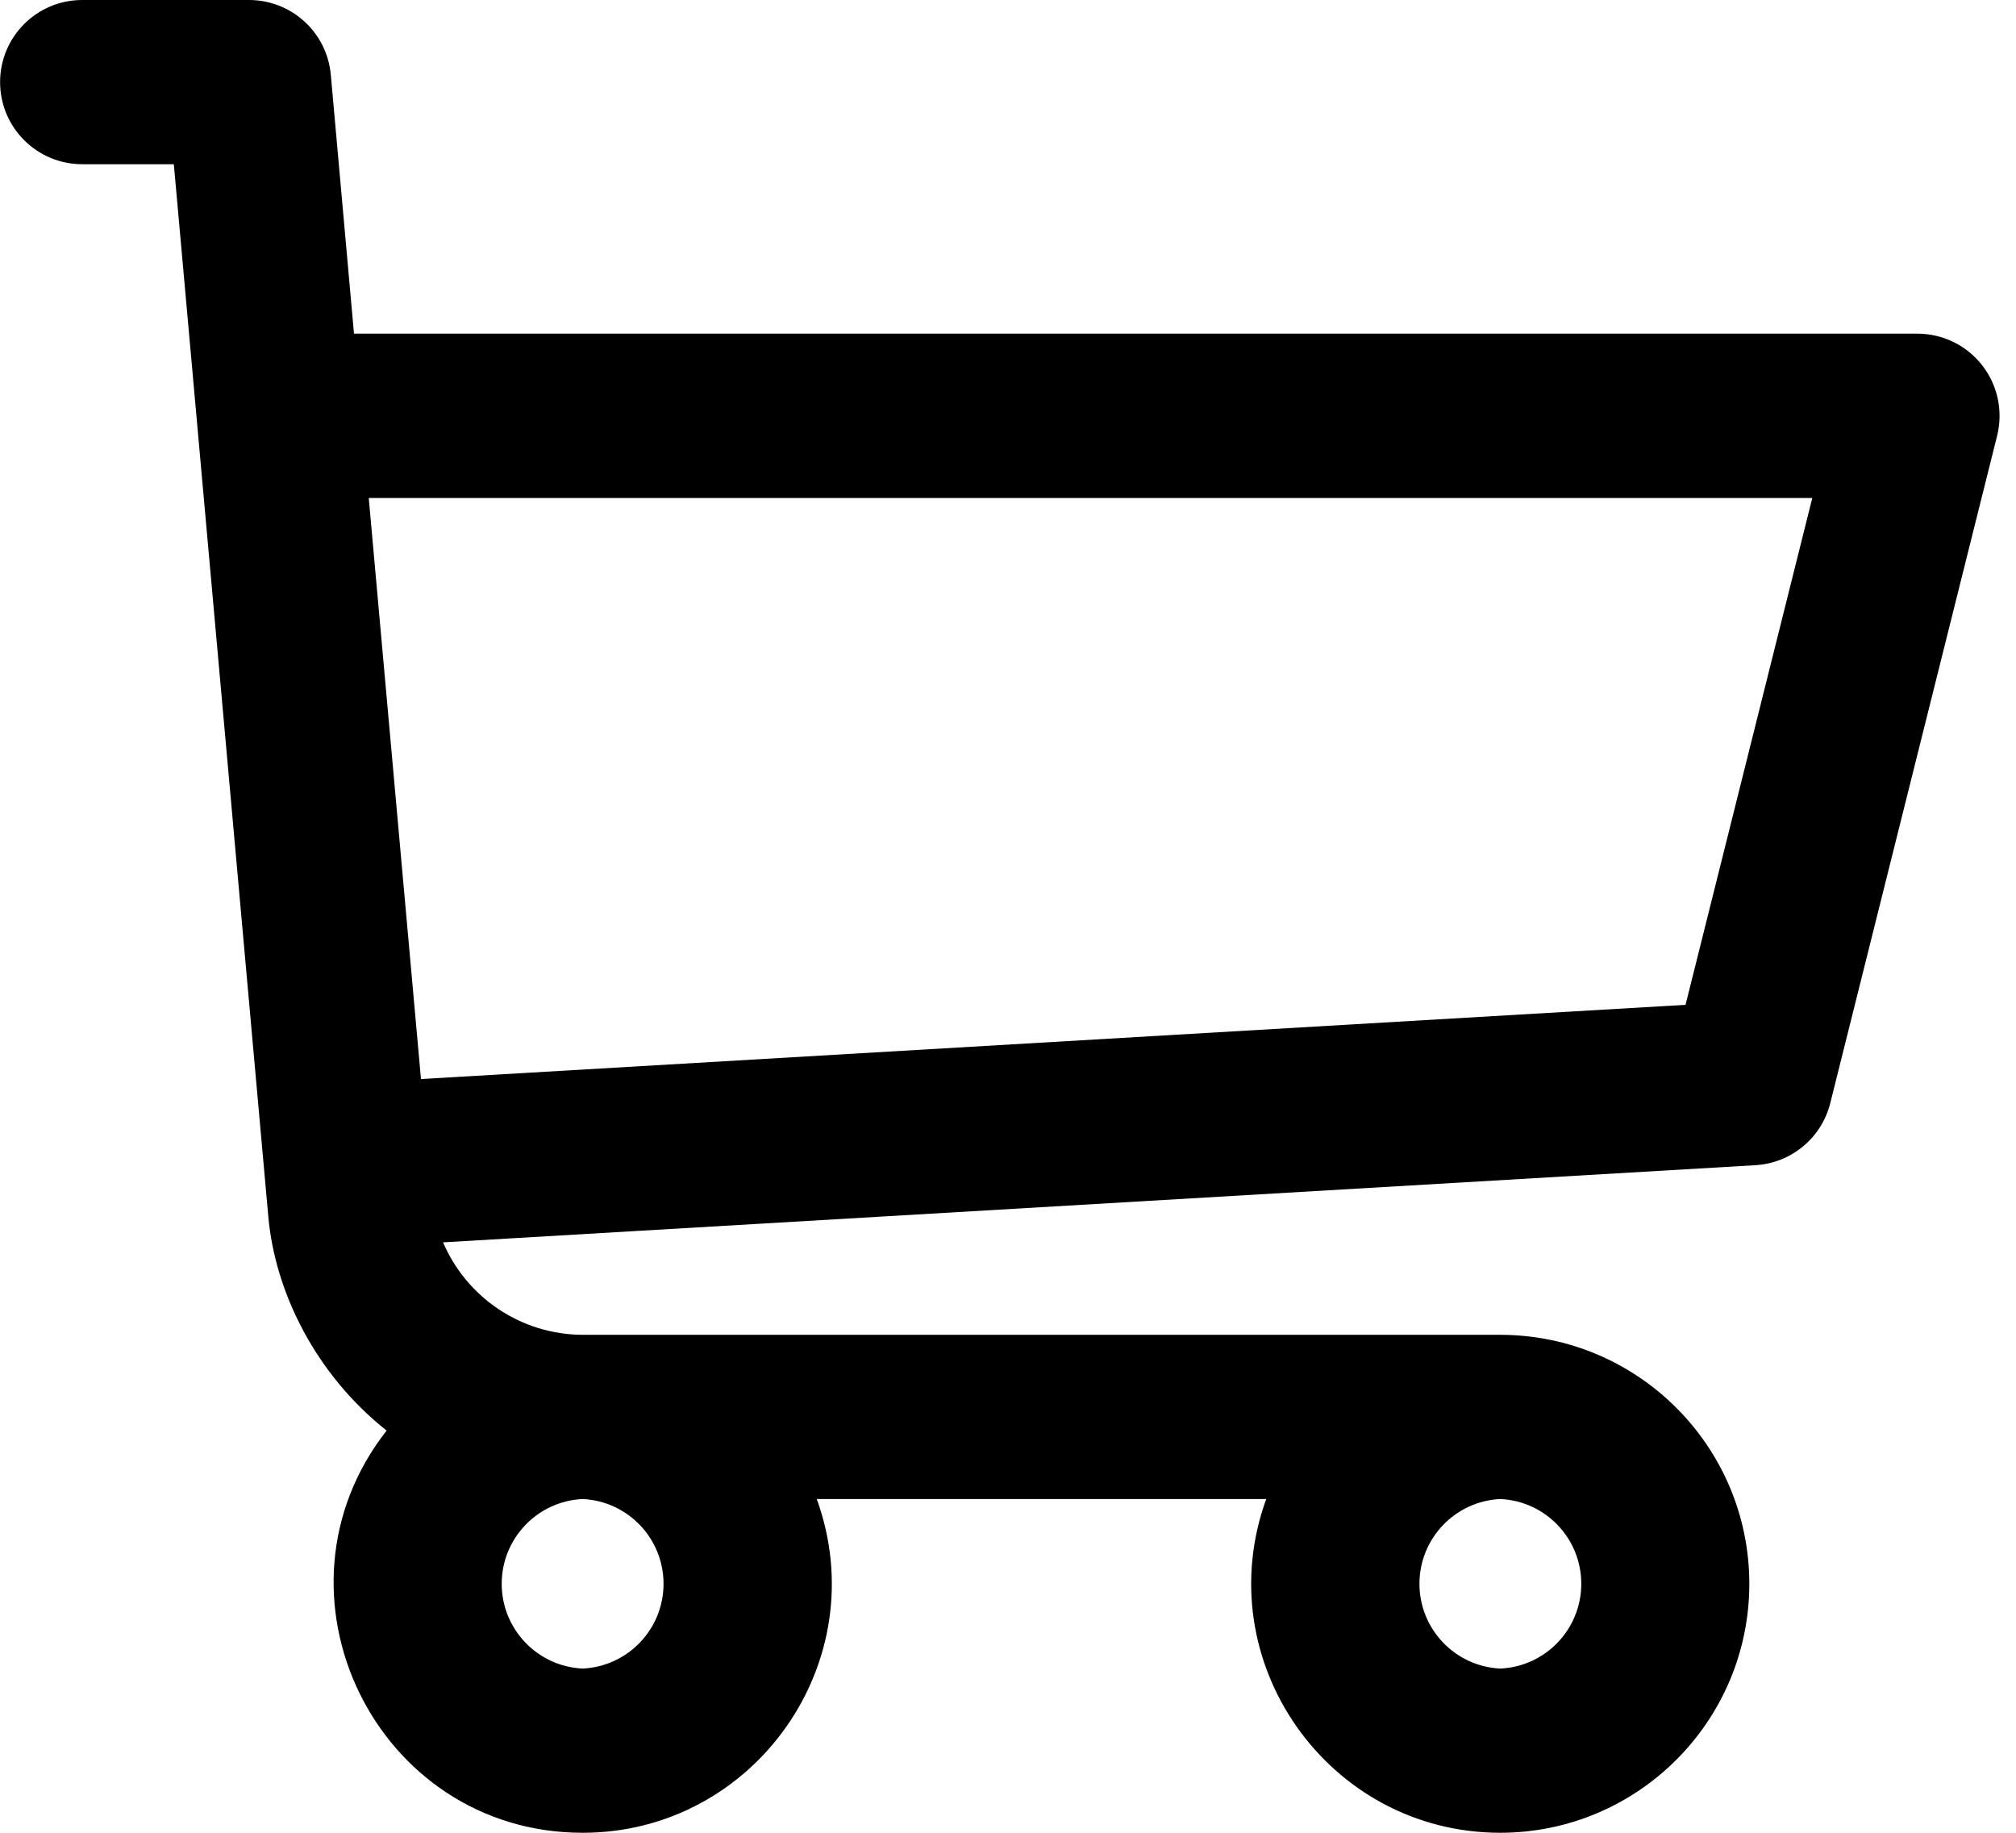
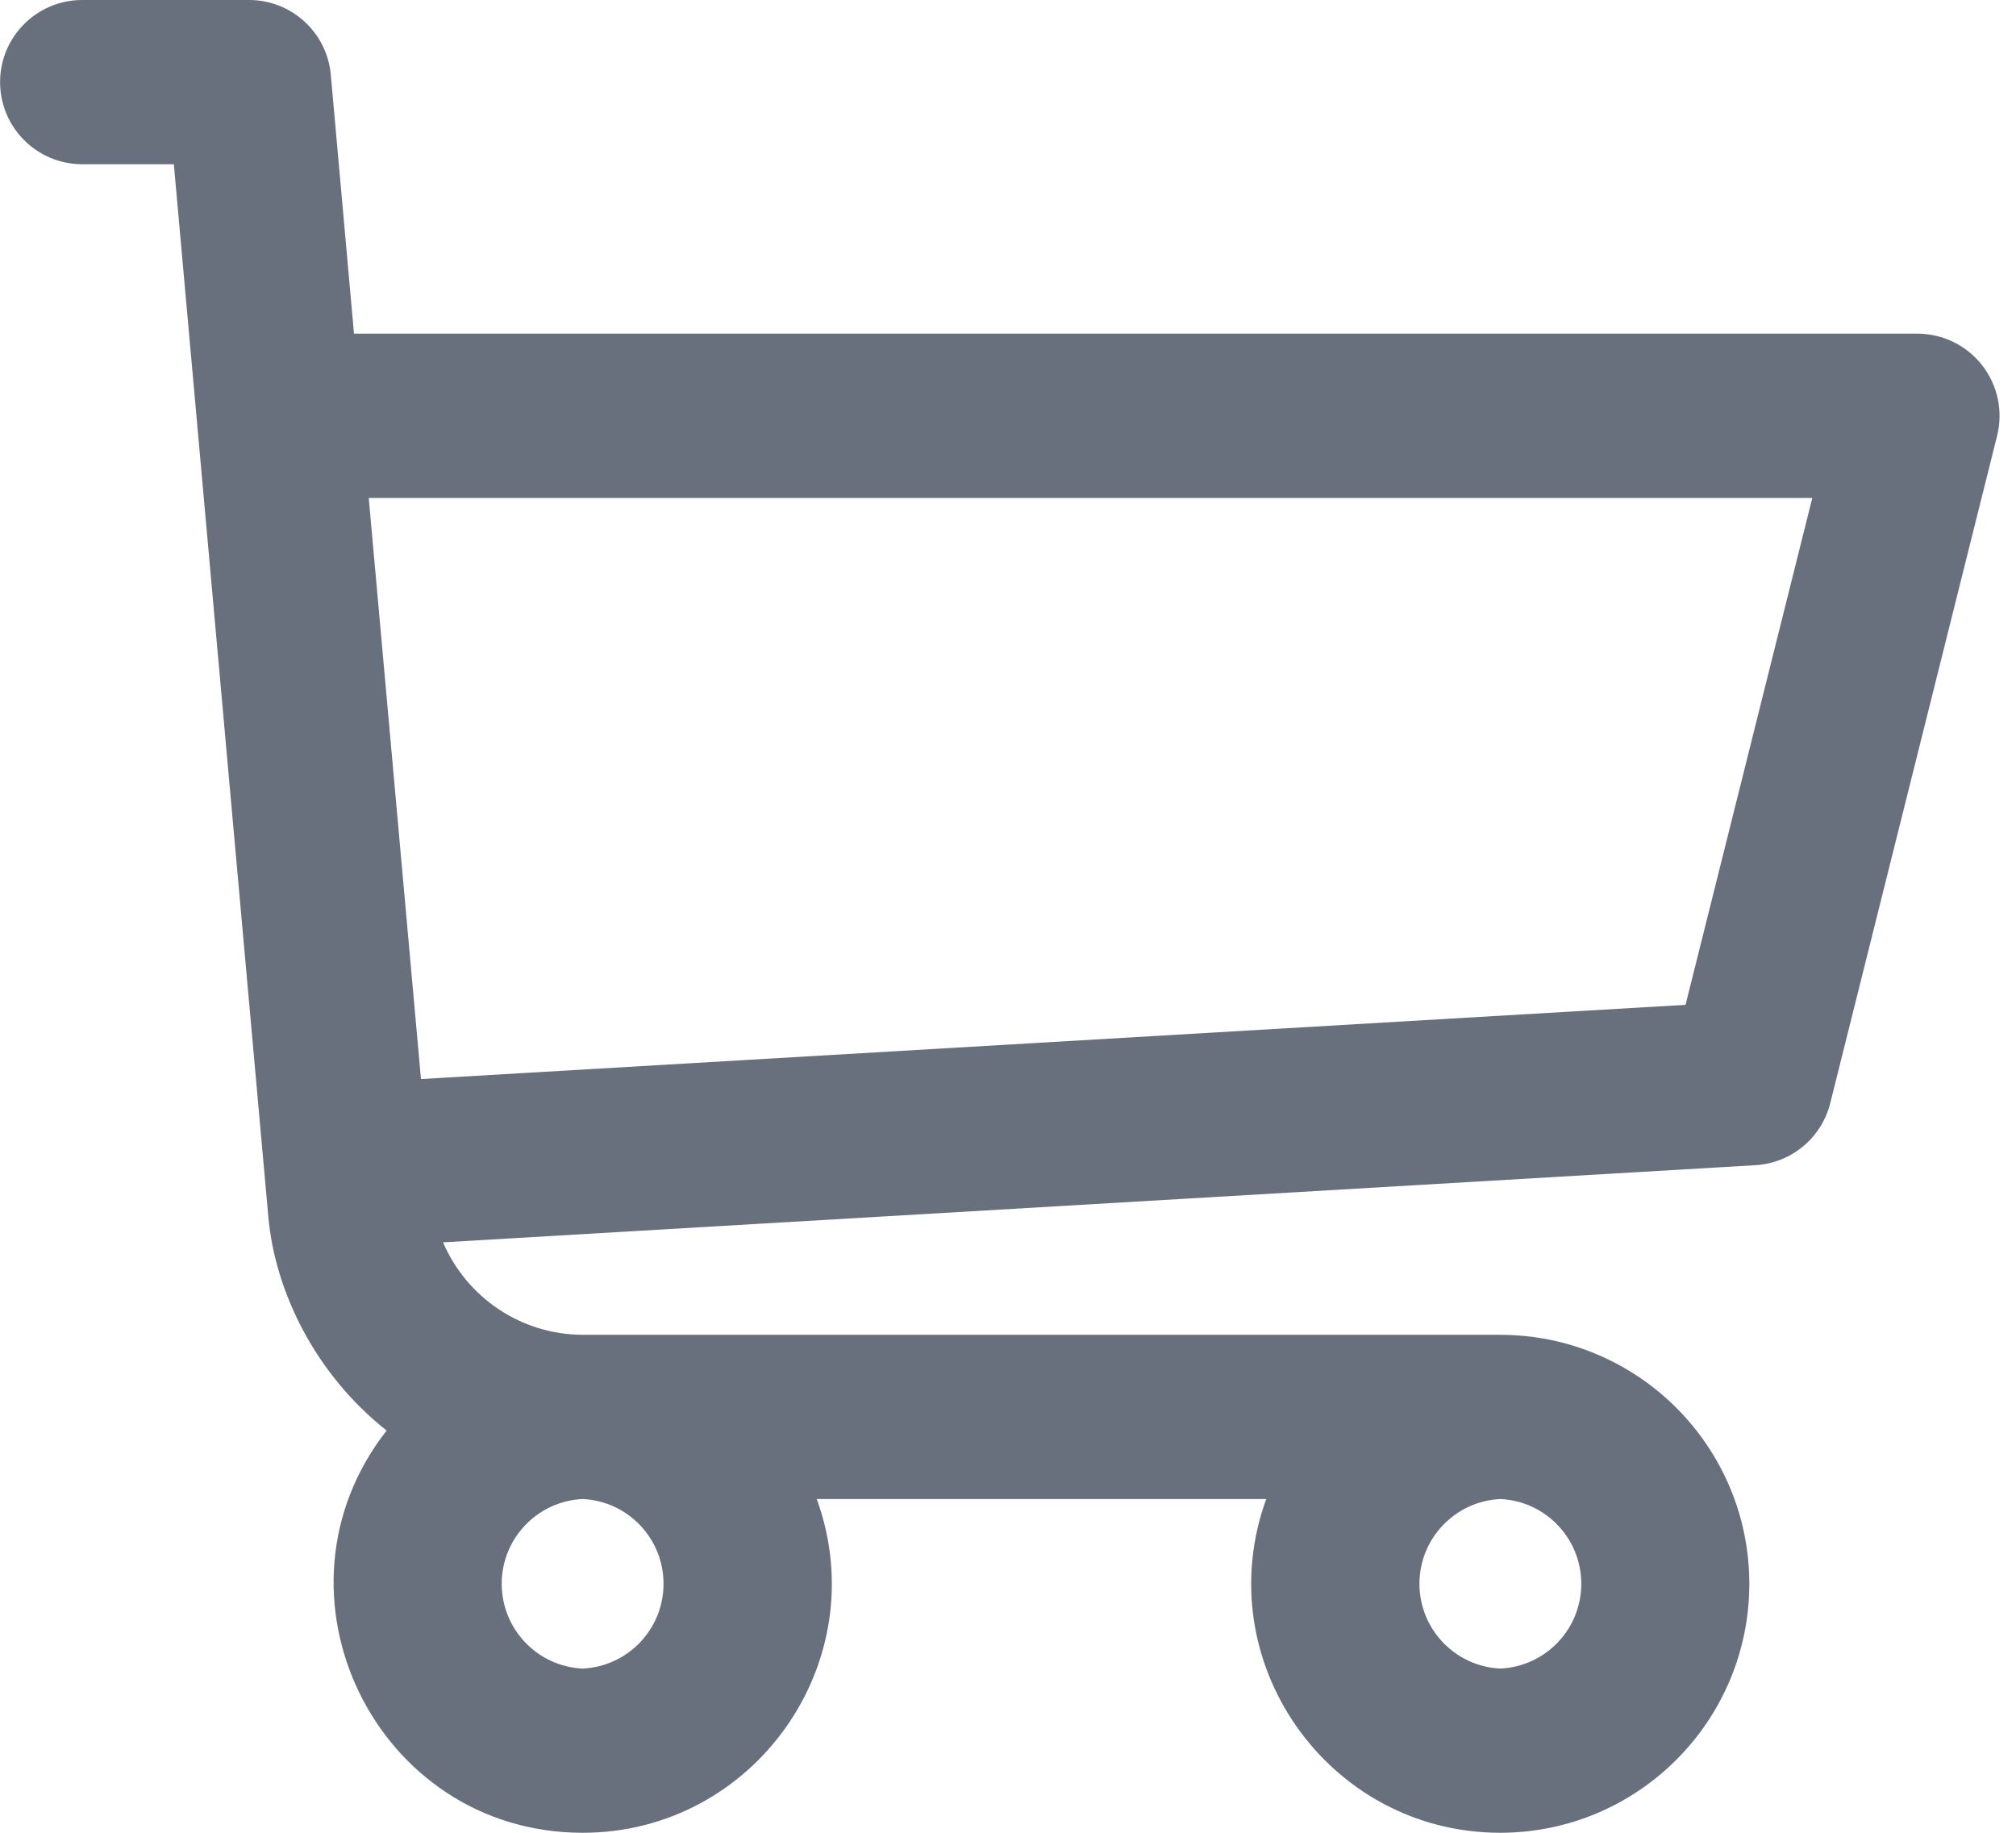
<svg xmlns="http://www.w3.org/2000/svg" width="22" height="20">
-   <path d="M20.925 3.641H3.863L3.61.816A.896.896 0 0 0 2.717 0H.897a.896.896 0 1 0 0 1.792h1l1.031 11.483c.073.828.52 1.726 1.291 2.336C2.83 17.385 4.099 20 6.359 20c1.875 0 3.197-1.87 2.554-3.642h4.905c-.642 1.77.677 3.642 2.555 3.642a2.72 2.72 0 0 0 2.717-2.717 2.72 2.72 0 0 0-2.717-2.717H6.365c-.681 0-1.274-.41-1.53-1.009l14.321-.842a.896.896 0 0 0 .817-.677l1.821-7.283a.897.897 0 0 0-.87-1.114ZM6.358 18.208a.926.926 0 0 1 0-1.85.926.926 0 0 1 0 1.85Zm10.015 0a.926.926 0 0 1 0-1.85.926.926 0 0 1 0 1.85Zm2.021-7.243-13.8.81-.57-6.341h15.753l-1.383 5.53Z" fill="#000" fill-rule="nonzero" />
+   <path d="M20.925 3.641H3.863L3.61.816A.896.896 0 0 0 2.717 0H.897a.896.896 0 1 0 0 1.792h1l1.031 11.483c.073.828.52 1.726 1.291 2.336C2.83 17.385 4.099 20 6.359 20c1.875 0 3.197-1.87 2.554-3.642h4.905c-.642 1.77.677 3.642 2.555 3.642a2.72 2.72 0 0 0 2.717-2.717 2.72 2.72 0 0 0-2.717-2.717H6.365c-.681 0-1.274-.41-1.53-1.009l14.321-.842a.896.896 0 0 0 .817-.677l1.821-7.283a.897.897 0 0 0-.87-1.114ZM6.358 18.208a.926.926 0 0 1 0-1.85.926.926 0 0 1 0 1.85Zm10.015 0a.926.926 0 0 1 0-1.85.926.926 0 0 1 0 1.85Zm2.021-7.243-13.8.81-.57-6.341h15.753l-1.383 5.53Z" fill="#69707D" fill-rule="nonzero" />
</svg>
